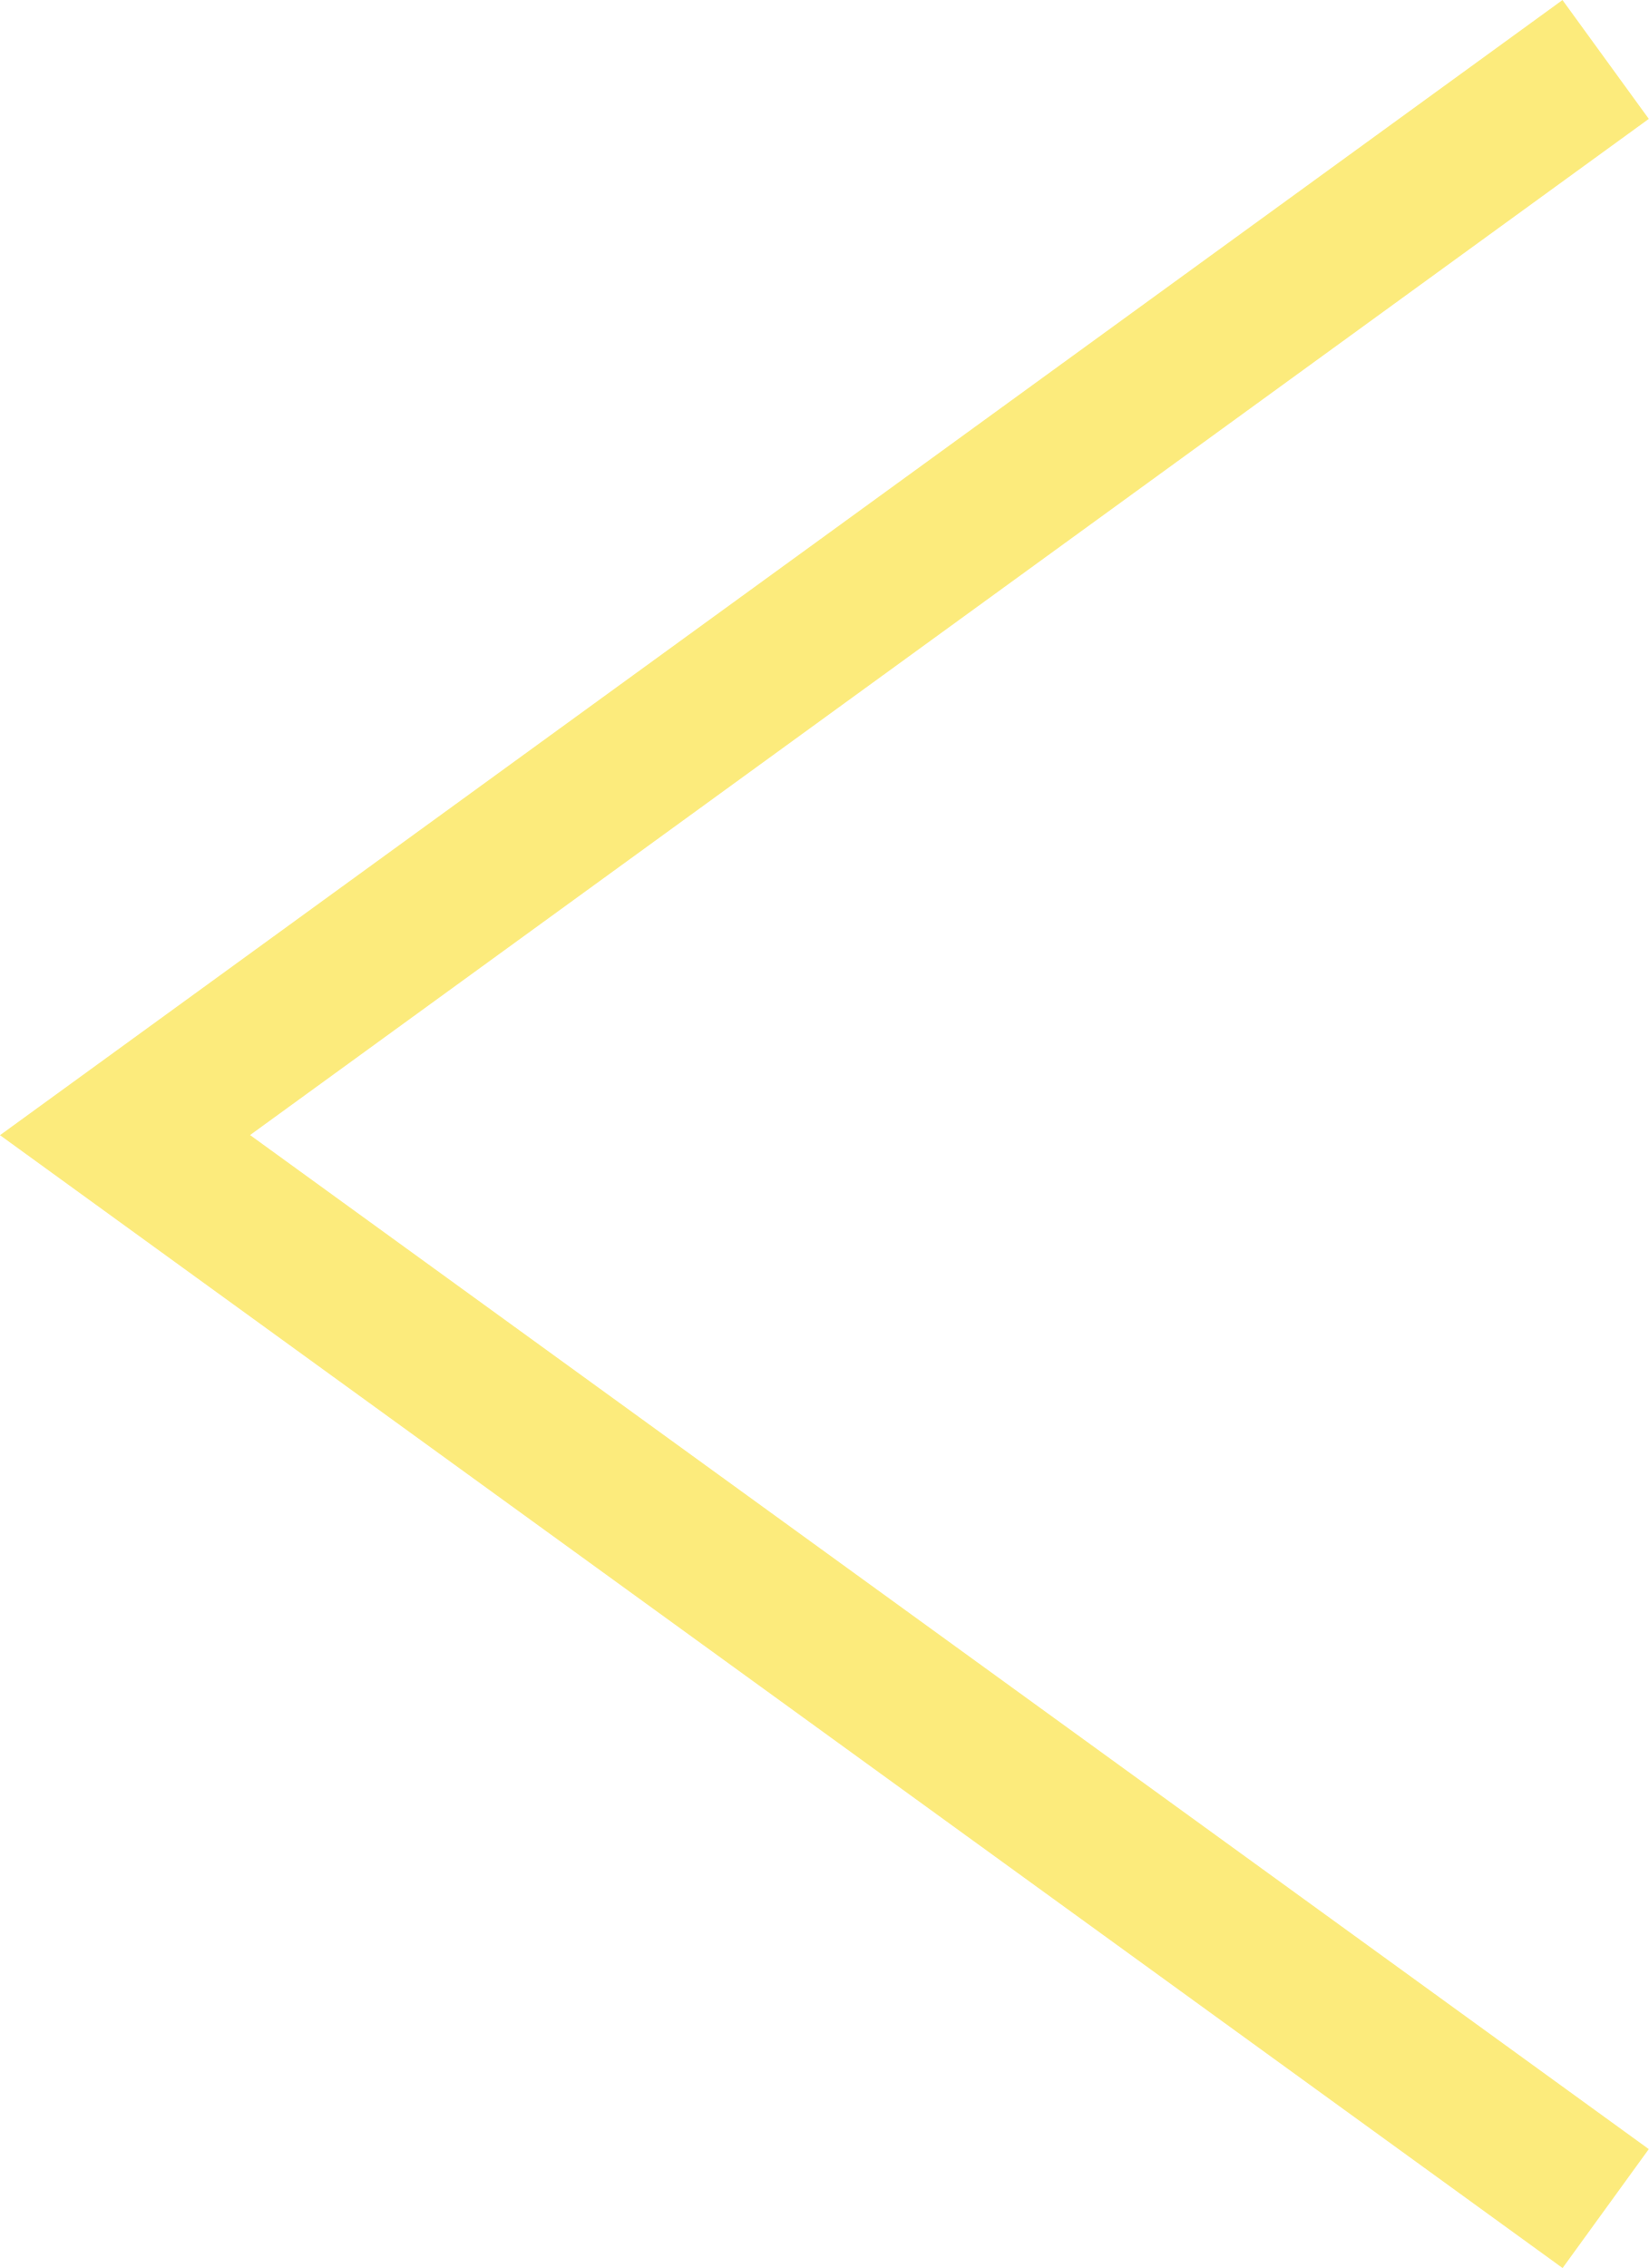
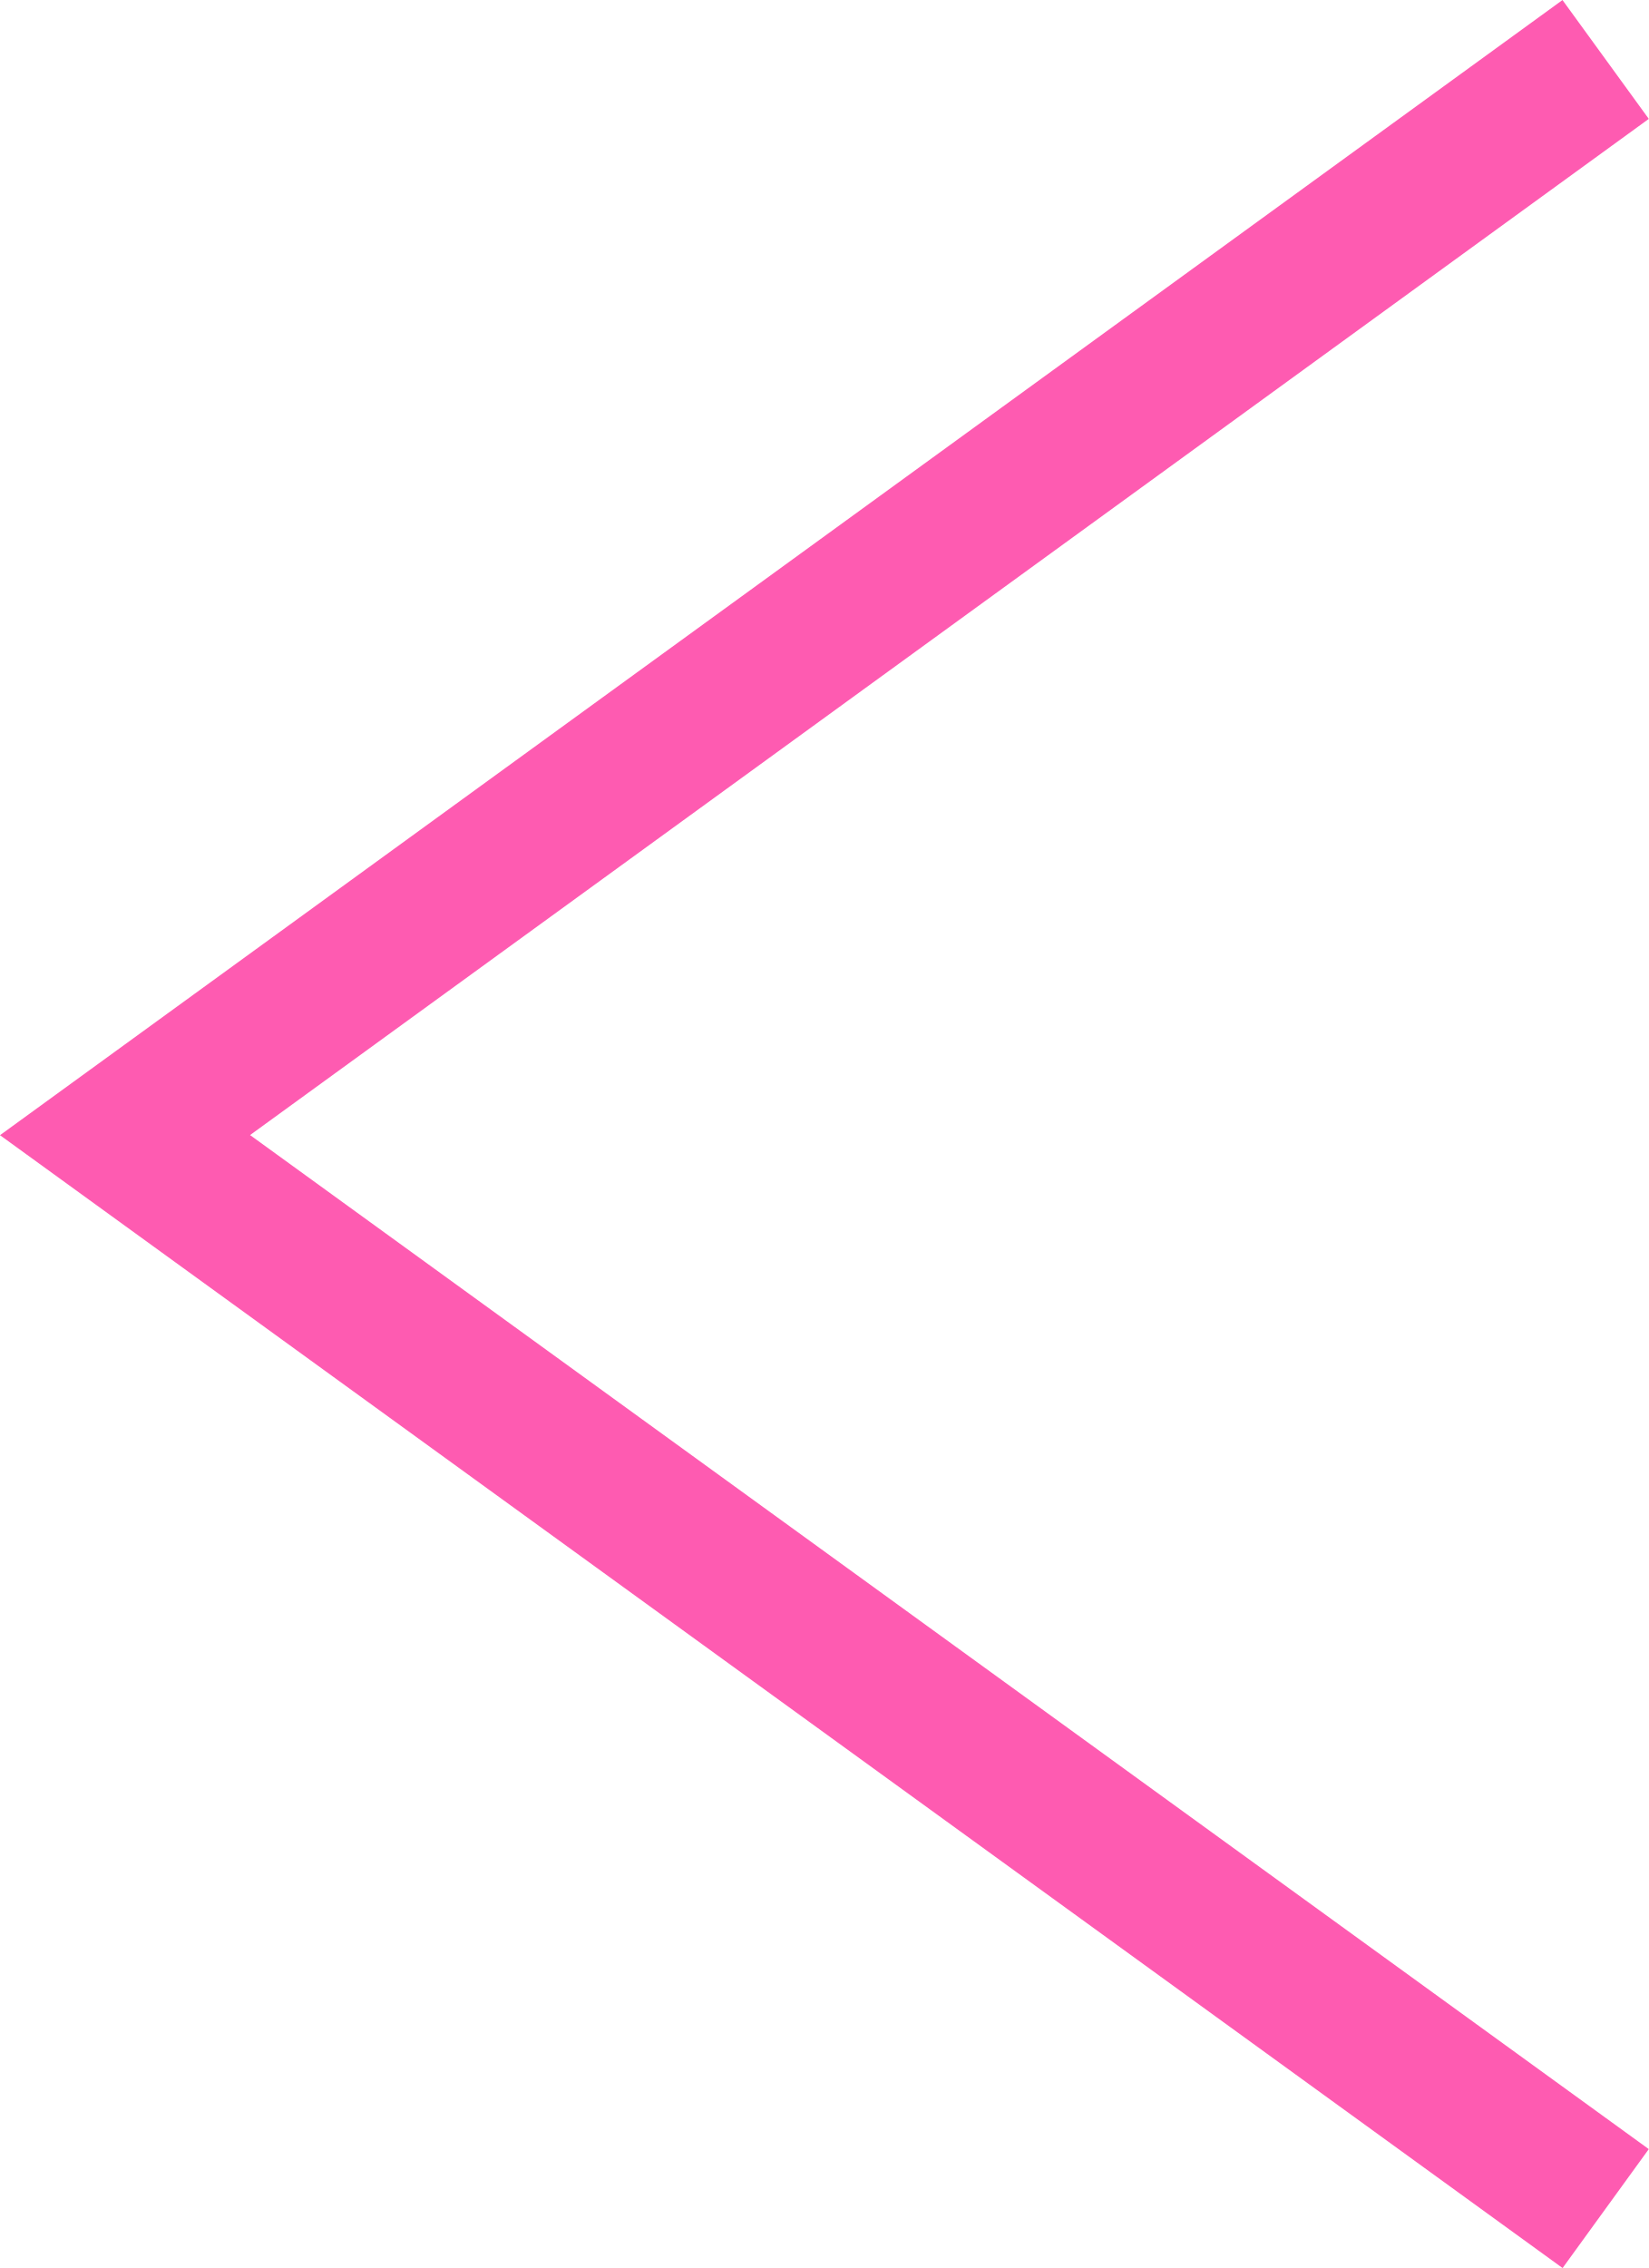
<svg xmlns="http://www.w3.org/2000/svg" id="pil" viewBox="0 0 168.41 231.61">
  <defs>
-     <style>.cls-1{fill:none;stroke:#fceb7c;stroke-linecap:square;stroke-miterlimit:10;stroke-width:15px;}</style>
+     <style>.cls-1{fill:none;stroke:#fe5bb1;stroke-linecap:square;stroke-miterlimit:10;stroke-width:15px;}</style>
  </defs>
  <polyline class="cls-1" points="157.93 10.48 12.77 115.92 157.93 221.14" />
</svg>
